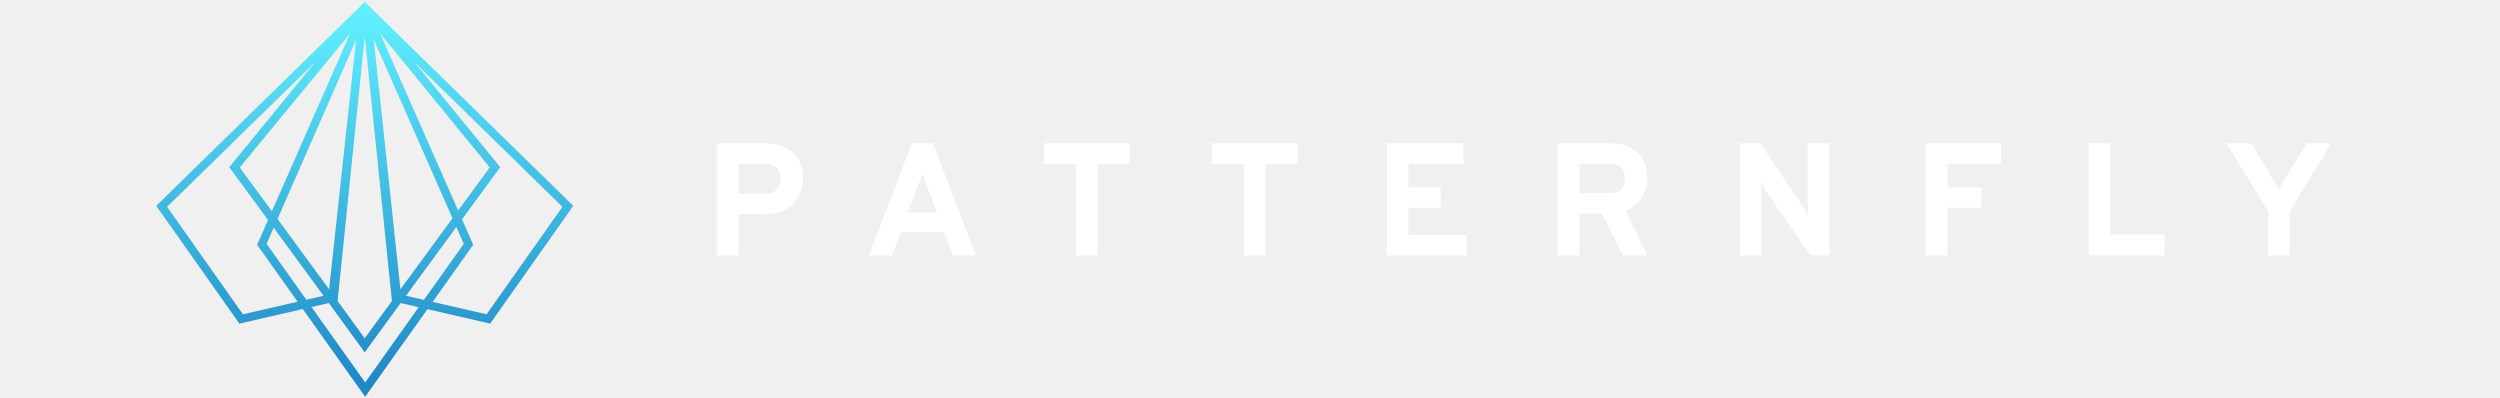
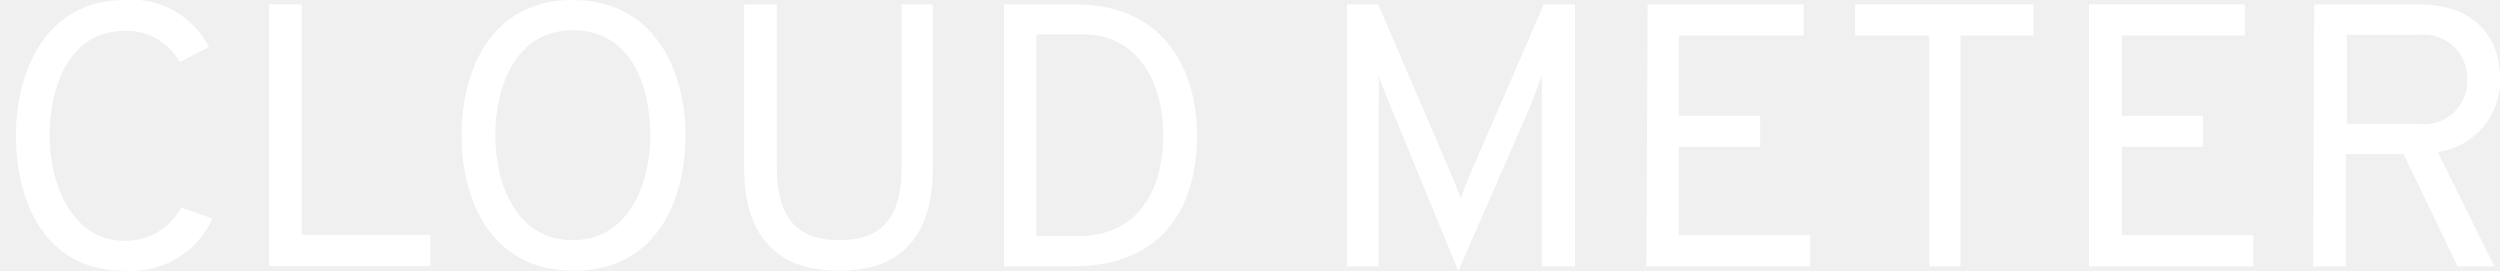
- <svg xmlns="http://www.w3.org/2000/svg" version="1.1" id="Layer_1" x="0px" y="0px" width="220px" height="35px" viewBox="0 0 220 40" enable-background="new 0 0 220 40" xml:space="preserve">
-   <g>
-     <path fill="#FFFFFF" d="M56.378,25.686V14.408h4.839c0.713,0,1.312,0.104,1.8,0.31c0.488,0.208,0.884,0.479,1.188,0.819   c0.304,0.339,0.523,0.719,0.657,1.145c0.133,0.425,0.201,0.854,0.201,1.289c0,0.271-0.031,0.549-0.096,0.83   c-0.063,0.279-0.159,0.554-0.29,0.819c-0.132,0.265-0.299,0.511-0.504,0.744c-0.205,0.23-0.451,0.434-0.736,0.609   c-0.286,0.175-0.612,0.312-0.982,0.412c-0.371,0.1-0.783,0.149-1.239,0.149h-2.66v4.15L56.378,25.686L56.378,25.686z M61.31,19.465   c0.278,0,0.513-0.044,0.701-0.132c0.188-0.091,0.341-0.205,0.46-0.348c0.119-0.142,0.203-0.302,0.255-0.479   c0.053-0.179,0.081-0.356,0.081-0.536c0-0.162-0.023-0.331-0.069-0.509c-0.044-0.173-0.123-0.333-0.235-0.482   c-0.113-0.146-0.268-0.267-0.46-0.36c-0.195-0.095-0.438-0.143-0.732-0.143h-2.753v2.988L61.31,19.465L61.31,19.465z" />
-     <path fill="#FFFFFF" d="M80.097,25.686l-0.874-2.334h-4.351l-0.864,2.334H71.67l4.32-11.278h2.122l4.32,11.278H80.097z    M77.406,18.435c-0.058-0.135-0.12-0.299-0.186-0.487c-0.063-0.191-0.121-0.365-0.168-0.529c-0.043,0.165-0.098,0.338-0.166,0.529   c-0.067,0.188-0.13,0.352-0.189,0.487l-1.117,2.934h2.936L77.406,18.435z" />
-     <path fill="#FFFFFF" d="M94.674,16.508v9.178h-2.17v-9.178h-3.226v-2.1h8.621v2.1H94.674z" />
-     <path fill="#FFFFFF" d="M111.555,16.508v9.178h-2.171v-9.178h-3.226v-2.1h8.621v2.1H111.555z" />
-     <path fill="#FFFFFF" d="M123.766,25.686V14.408h7.698v2.069h-5.521v2.367h3.248v2.06h-3.248v2.723h5.858v2.062L123.766,25.686   L123.766,25.686z" />
-     <path fill="#FFFFFF" d="M140.953,25.686V14.408h5.238c0.713,0,1.31,0.096,1.789,0.295c0.479,0.196,0.867,0.457,1.16,0.782   c0.291,0.326,0.504,0.701,0.629,1.125c0.123,0.425,0.189,0.869,0.189,1.33c0,0.319-0.048,0.643-0.141,0.97   c-0.094,0.328-0.229,0.639-0.411,0.933c-0.187,0.294-0.412,0.559-0.687,0.798c-0.271,0.239-0.59,0.426-0.951,0.554l2.188,4.491   h-2.449l-2.108-4.206h-2.271v4.206H140.953z M146.223,19.418c0.276,0,0.514-0.041,0.699-0.123c0.188-0.082,0.342-0.19,0.455-0.326   c0.116-0.137,0.201-0.294,0.25-0.474c0.051-0.178,0.072-0.363,0.072-0.557c0-0.178-0.021-0.357-0.064-0.533   c-0.047-0.176-0.123-0.332-0.229-0.473c-0.109-0.137-0.265-0.249-0.453-0.333s-0.435-0.125-0.729-0.125h-3.092v2.942h3.092V19.418   L146.223,19.418z" />
-     <path fill="#FFFFFF" d="M166.32,25.686l-4.475-6.575c-0.074-0.109-0.152-0.246-0.24-0.405c-0.088-0.159-0.16-0.307-0.227-0.443   c0.02,0.119,0.027,0.26,0.035,0.424c0.009,0.162,0.016,0.305,0.016,0.424v6.575h-2.164V14.408h2.043l4.366,6.494   c0.068,0.105,0.147,0.24,0.233,0.396c0.091,0.156,0.17,0.309,0.234,0.455c-0.015-0.15-0.023-0.307-0.033-0.459   c-0.01-0.155-0.014-0.287-0.014-0.394v-6.494h2.154v11.278L166.32,25.686L166.32,25.686z" />
-     <path fill="#FFFFFF" d="M177.963,25.686V14.408h7.562v2.069h-5.383v2.367h3.412v2.06h-3.412v4.783L177.963,25.686L177.963,25.686z" />
-     <path fill="#FFFFFF" d="M194.352,25.686V14.408h2.181v9.186h5.442v2.092H194.352z" />
-     <path fill="#FFFFFF" d="M212.396,25.686V21.29l-4.179-6.882h2.47l2.787,4.61l2.782-4.61h2.472l-4.178,6.882v4.396H212.396z" />
+ <svg xmlns="http://www.w3.org/2000/svg" viewBox="52 0 80.16 8.68" width="170px">
+   <defs>
+     <style>.cls-1{fill:#fff;}</style>
+   </defs>
+   <g id="Layer_2" data-name="Layer 2">
+     <g id="Layer_1-2" data-name="Layer 1">
+       <path class="cls-1" d="M53.53,6c0-2.11,1-4.34,3.48-4.34a2.78,2.78,0,0,1,2.71,1.51l-.94.48a1.93,1.93,0,0,0-1.77-1c-1.8,0-2.4,1.84-2.4,3.37s.72,3.36,2.4,3.36a2,2,0,0,0,1.82-1.07l1,.36A2.86,2.86,0,0,1,57,10.34C54.47,10.34,53.53,8.14,53.53,6Z" transform="translate(-1.02 -1.66)" />
+       <path class="cls-1" d="M61.65,1.8H62.7V9.19h4.12v1H61.65Z" transform="translate(-1.02 -1.66)" />
+       <path class="cls-1" d="M67.82,6c0-2.07.93-4.34,3.56-4.34S75,3.93,75,6s-.92,4.34-3.58,4.34S67.82,8.08,67.82,6Zm6.05,0c0-1.64-.64-3.37-2.49-3.37S68.9,4.48,68.9,6s.65,3.36,2.48,3.36S73.87,7.51,73.87,6Z" transform="translate(-1.02 -1.66)" />
+       <path class="cls-1" d="M76.88,7.05V1.8h1.05V7.05c0,1.84.88,2.31,2,2.31s2-.47,2-2.31V1.8h1V7.05c0,2.41-1.23,3.29-3,3.29S76.88,9.47,76.88,7.05Z" transform="translate(-1.02 -1.66)" />
+       <path class="cls-1" d="M87.5,1.8c2.88,0,3.9,2.13,3.9,4.2s-.9,4.2-4,4.2H85.21V1.8ZM90.32,6c0-1.63-.76-3.24-2.6-3.24H86.25V9.23h1.34C89.67,9.23,90.32,7.53,90.32,6Z" transform="translate(-1.02 -1.66)" />
+       <path class="cls-1" d="M102.46,10.2V5c0-.29,0-.71,0-.92-.1.28-.26.66-.38,1l-2.3,5.27L97.58,5c-.11-.26-.26-.63-.36-.91a8.35,8.35,0,0,1,0,.91V10.2H96.21V1.8h1l2.43,5.65.22.57c.06-.18.14-.39.21-.57l2.45-5.65h1v8.4Z" transform="translate(-1.02 -1.66)" />
+       <path class="cls-1" d="M105.85,1.8h5v1h-4V5.37h2.61v1h-2.61V9.2h4.21v1h-5.25Z" transform="translate(-1.02 -1.66)" />
+       <path class="cls-1" d="M115.88,10.2h-1V2.8H112.5v-1h5.72v1h-2.34Z" transform="translate(-1.02 -1.66)" />
+       <path class="cls-1" d="M120,1.8h5v1h-3.94V5.37h2.6v1h-2.6V9.2h4.21v1H120Z" transform="translate(-1.02 -1.66)" />
+       <path class="cls-1" d="M127.22,1.8h3.31c2,0,2.65,1.2,2.65,2.39a2.3,2.3,0,0,1-2,2.34L133,10.2h-1.18l-1.73-3.6h-1.85v3.6h-1.05Zm3.34,3.83a1.38,1.38,0,0,0,1.57-1.42,1.39,1.39,0,0,0-1.57-1.43h-2.29V5.63Z" transform="translate(-1.02 -1.66)" />
+     </g>
  </g>
-   <linearGradient id="SVGID_1_" gradientUnits="userSpaceOnUse" x1="20.971" y1="1.393" x2="20.971" y2="38.059">
-     <stop offset="0" style="stop-color:#60EFFF" />
-     <stop offset="1" style="stop-color:#1F89C7" />
-   </linearGradient>
-   <path fill="url(#SVGID_1_)" d="M41.941,20.701L20.972,0.192L0,20.701l8.36,11.844l6.378-1.465l6.274,8.821l6.262-8.805l6.307,1.448  L41.941,20.701z M20.101,3.995l-2.716,25.101l-5.186-7.074L20.101,3.995z M11.63,21.246L8.4,16.84L19.507,3.35L11.63,21.246z   M16.524,29.33L16.524,29.33l0.302,0.416l-1.732,0.397l-3.998-5.62l0.714-1.622L16.524,29.33z M20.971,3.662l2.73,26.611  l-2.736,3.749l-2.726-3.749L20.971,3.662z M25.416,29.331l4.766-6.5l0.746,1.692l-4.009,5.637l-1.801-0.414l0.301-0.413  L25.416,29.331z M24.556,29.096L21.875,3.974l7.919,17.977L24.556,29.096z M22.507,3.346L33.541,16.84l-3.178,4.335L22.507,3.346z   M8.718,31.607L1.089,20.801L16.017,6.209l-8.67,10.604l3.896,5.313l-1.099,2.494l4.072,5.726L8.718,31.607z M21.012,38.464  l-5.396-7.585l1.742-0.401l3.605,4.959l3.617-4.959l1.814,0.418L21.012,38.464z M27.796,30.362l4.083-5.742l-1.129-2.564  l3.844-5.243l-8.67-10.604l14.927,14.592l-7.628,10.807L27.796,30.362z" />
</svg>
